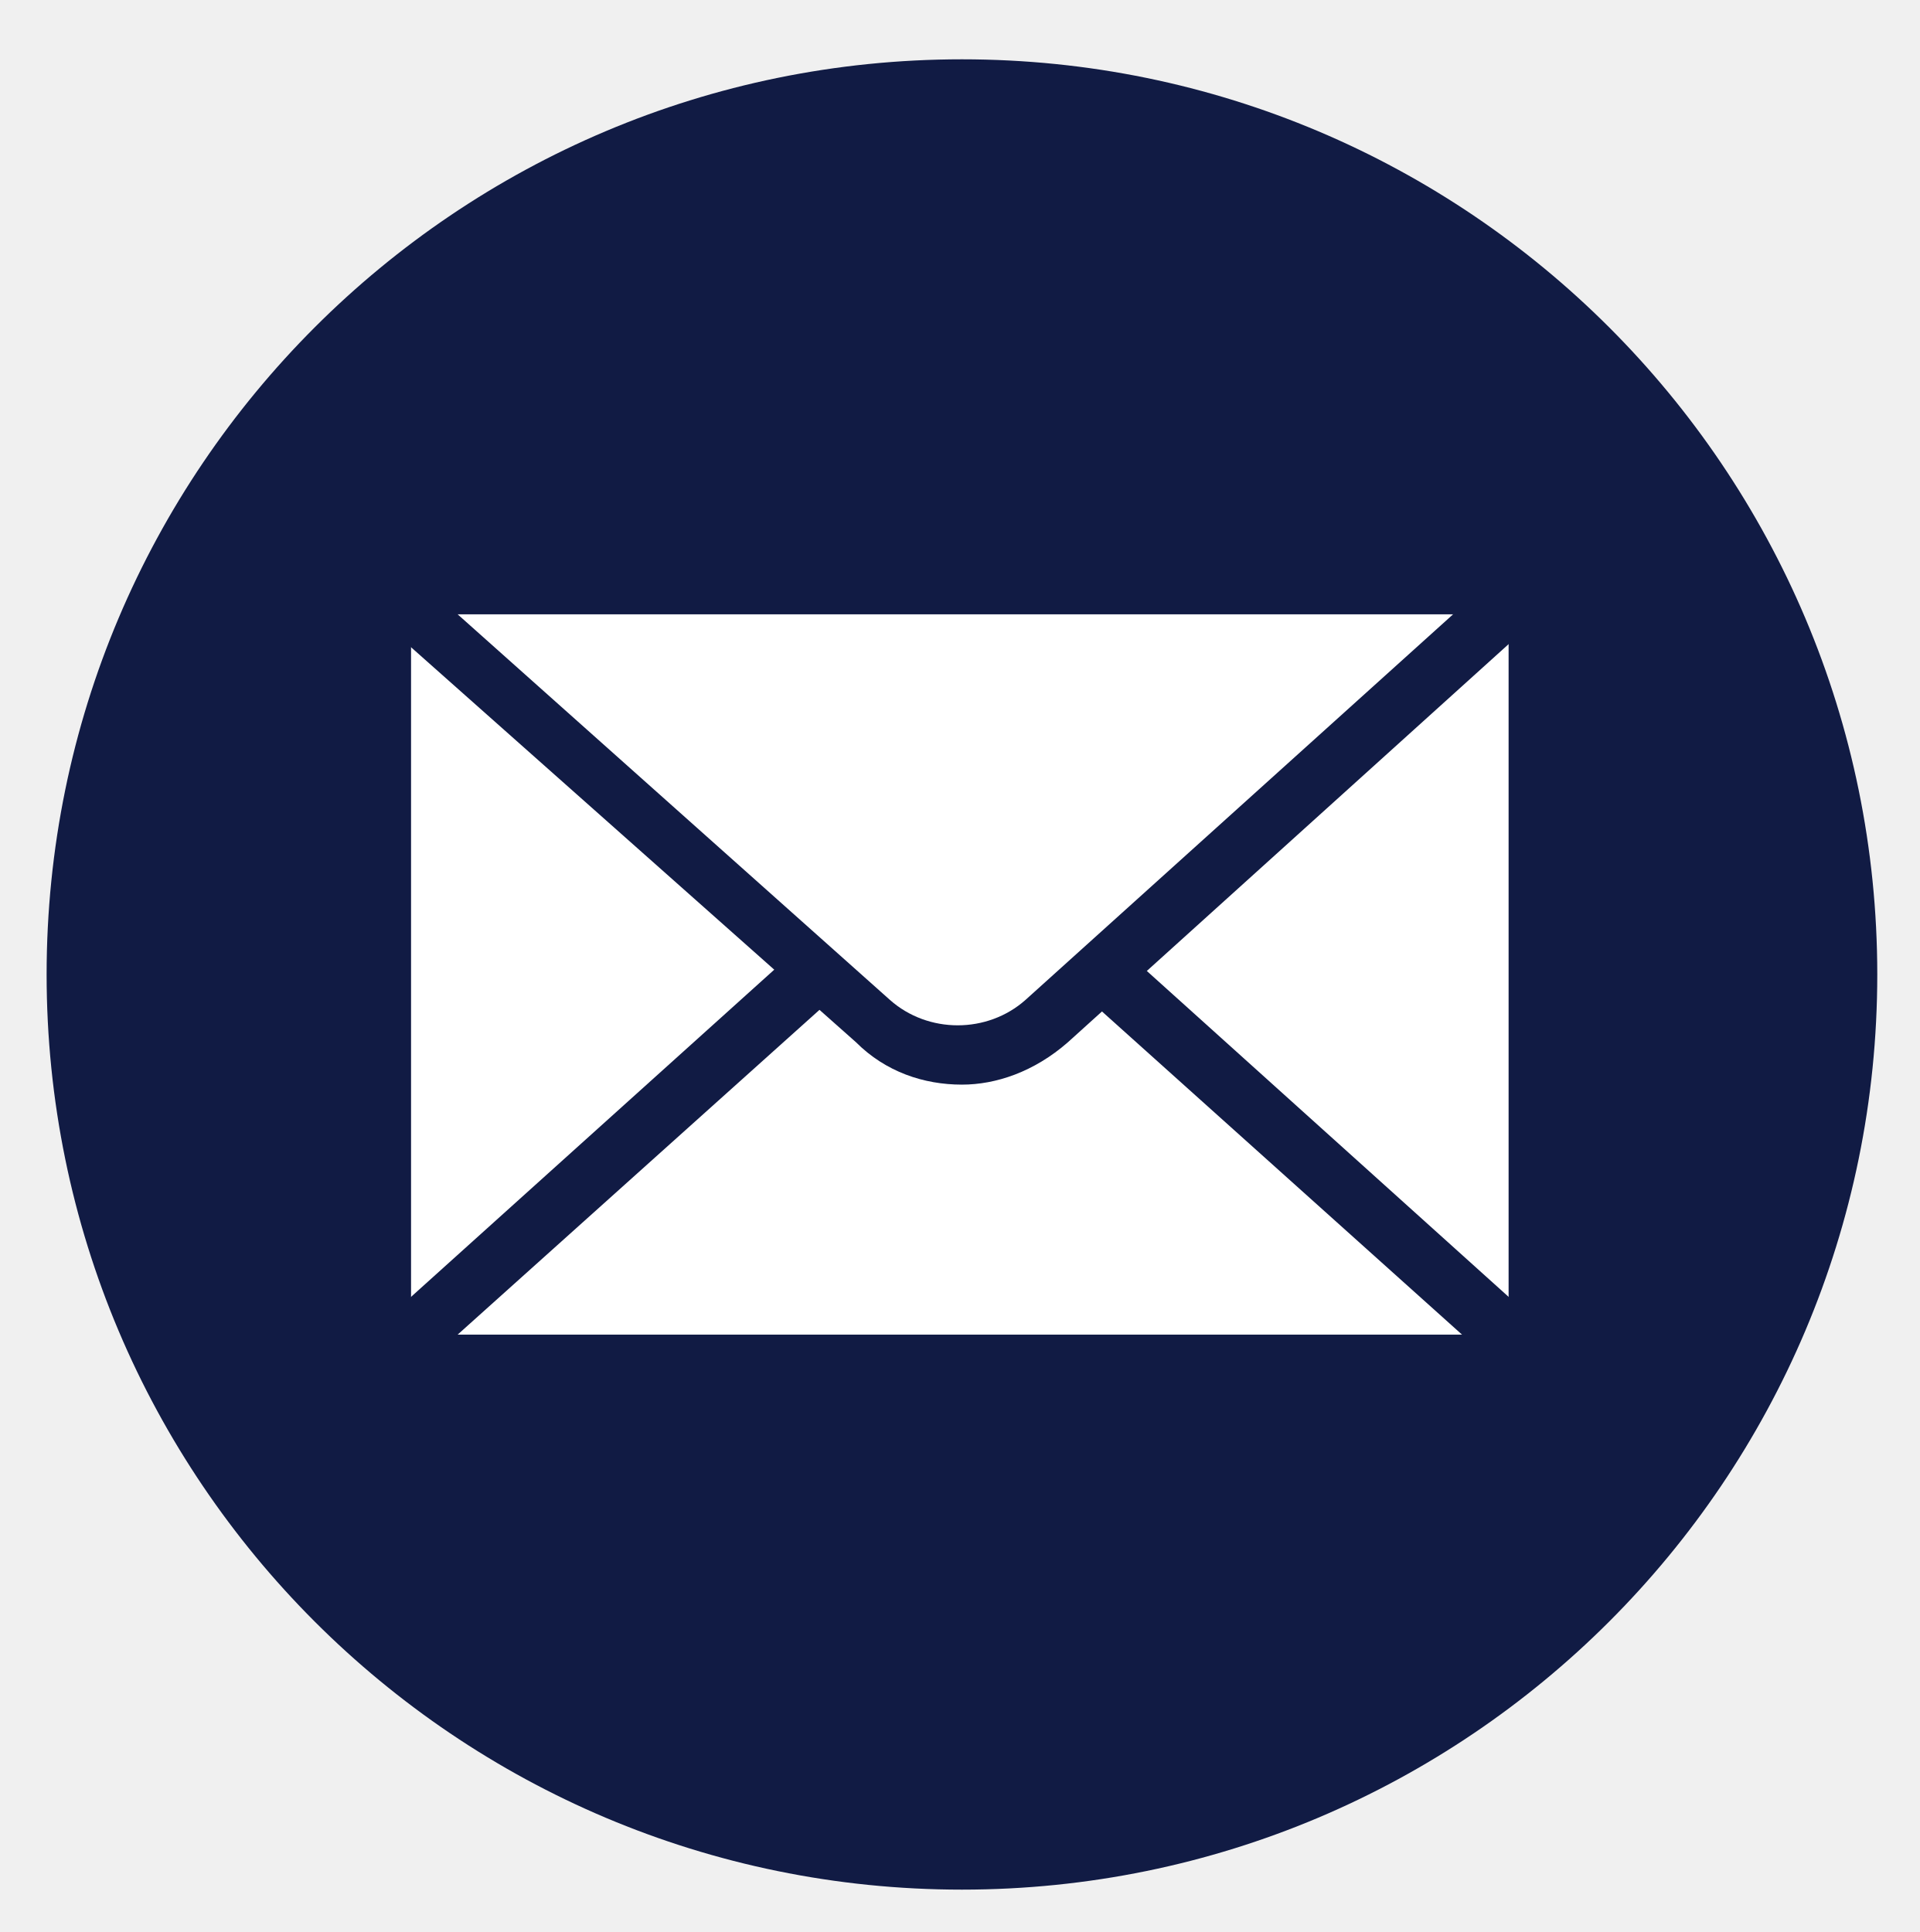
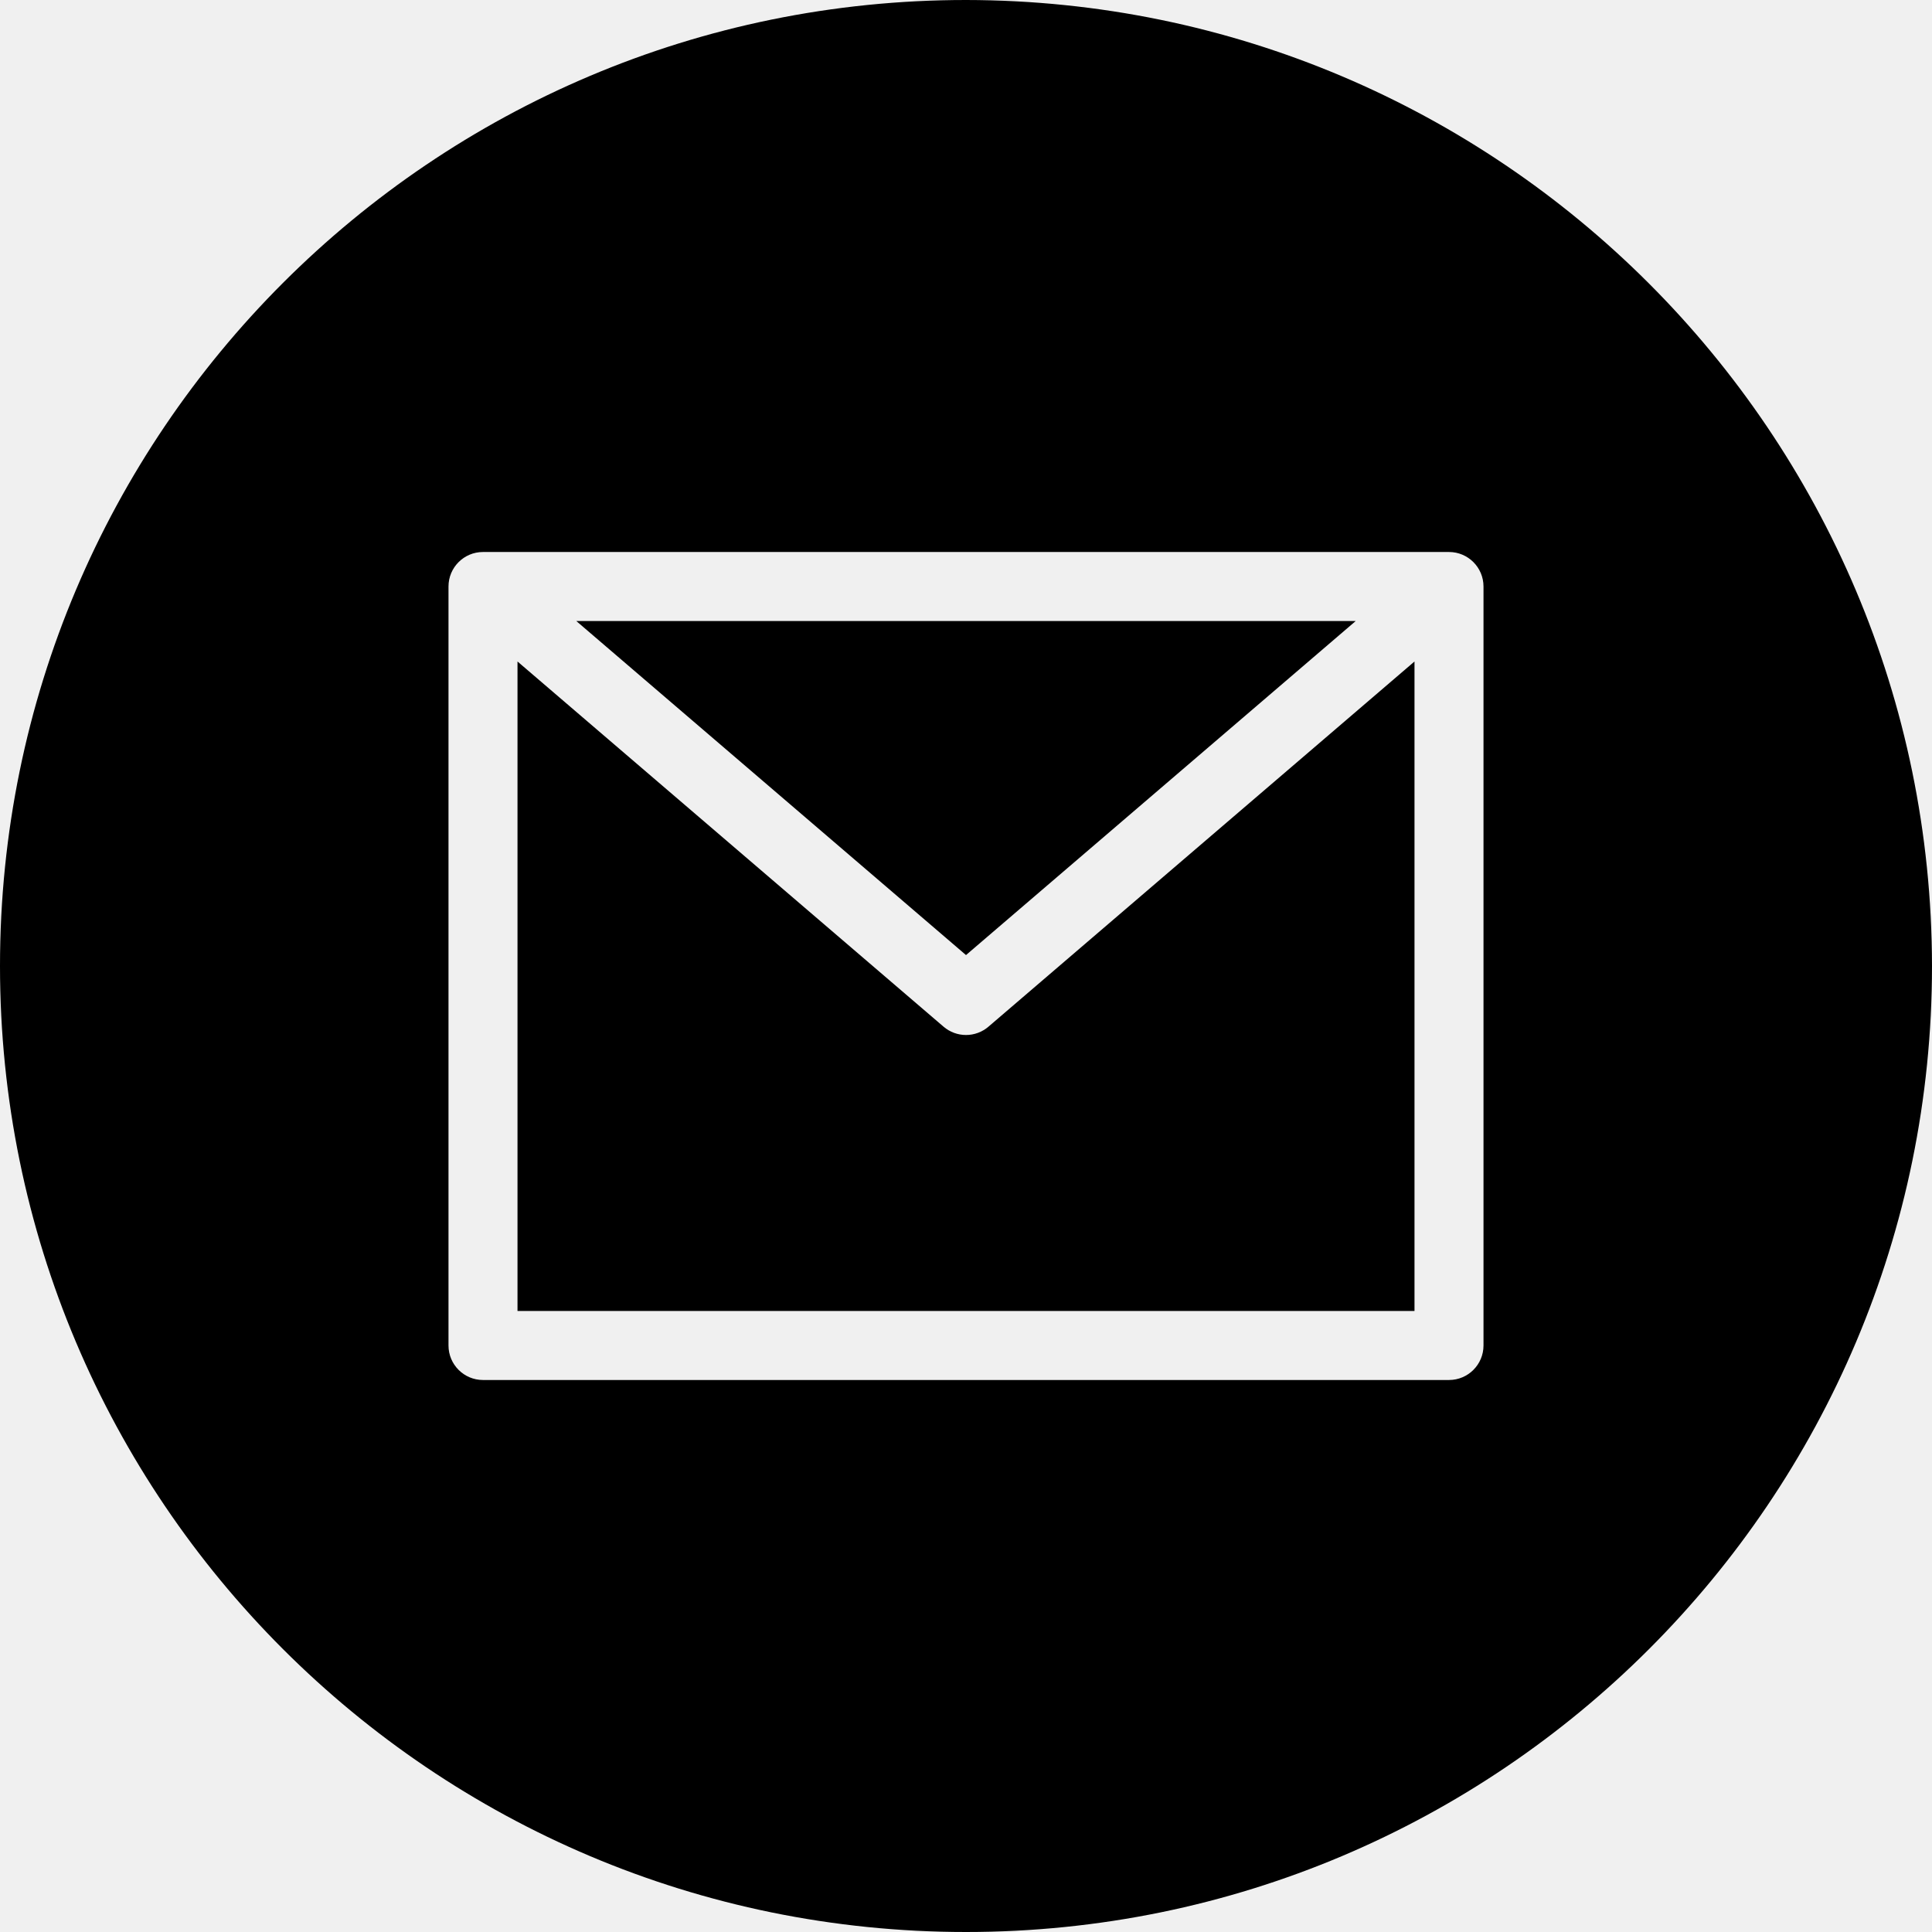
- <svg xmlns="http://www.w3.org/2000/svg" viewBox="0 0 45.3 45.6">
-   <circle fill="#111B44" cx="22.7" cy="23" r="21.6" />
-   <path fill="#FFF" d="M9 13.8h27.2v18.4H9z" />
-   <path fill="#111B44" d="M36.3 32.8H9c-.4 0-.7-.3-.7-.7V13.8c0-.4.3-.7.7-.7h27.2c.4 0 .7.3.7.7v18.4c0 .3-.3.6-.6.6zM9.7 31.5h25.9v-17H9.7v17z" />
-   <path fill="#111B44" d="M22.7 25.6c-.9 0-1.8-.3-2.5-1L8.6 14.3c-.2-.2-.3-.5-.2-.7.1-.3.3-.4.6-.4h27.2c.3 0 .5.2.6.4.1.3 0 .6-.2.7L25.2 24.6c-.8.7-1.7 1-2.5 1zM10.8 14.5L21 23.6c.9.8 2.3.8 3.2 0l10.2-9.2H10.8zm13.9 9.6z" />
-   <g>
-     <path fill="#111B44" d="M36.3 32.7H9c-.3 0-.5-.2-.6-.4-.1-.3 0-.6.2-.7l10.1-9.1c.3-.2.7-.2 1 .1.2.3.2.7-.1 1l-8.8 7.9h23.7l-8.8-7.9c-.3-.2-.3-.7-.1-1 .2-.3.7-.3 1-.1l10.1 9.1c.2.2.3.5.2.7-.1.2-.4.4-.6.4z" />
-   </g>
+ <svg xmlns="http://www.w3.org/2000/svg" height="448pt" viewBox="0 0 448 448" width="448pt">
+   <path d="m314.375 144h-180.75l90.375 77.465zm0 0" />
+   <path d="m224 240c-1.91 0-3.758-.684-5.207-1.93l-98.793-84.68v150.609h208v-150.609l-98.793 84.68c-1.449 1.246-3.297 1.93-5.207 1.93zm0 0" />
+   <path d="m224 0c-123.711 0-224 100.289-224 224s100.289 224 224 224 224-100.289 224-224c-.141-123.652-100.348-223.859-224-224zm120 312c0 4.418-3.582 8-8 8h-224c-4.418 0-8-3.582-8-8v-176c0-4.418 3.582-8 8-8h224c4.418 0 8 3.582 8 8zm0 0" />
</svg>
